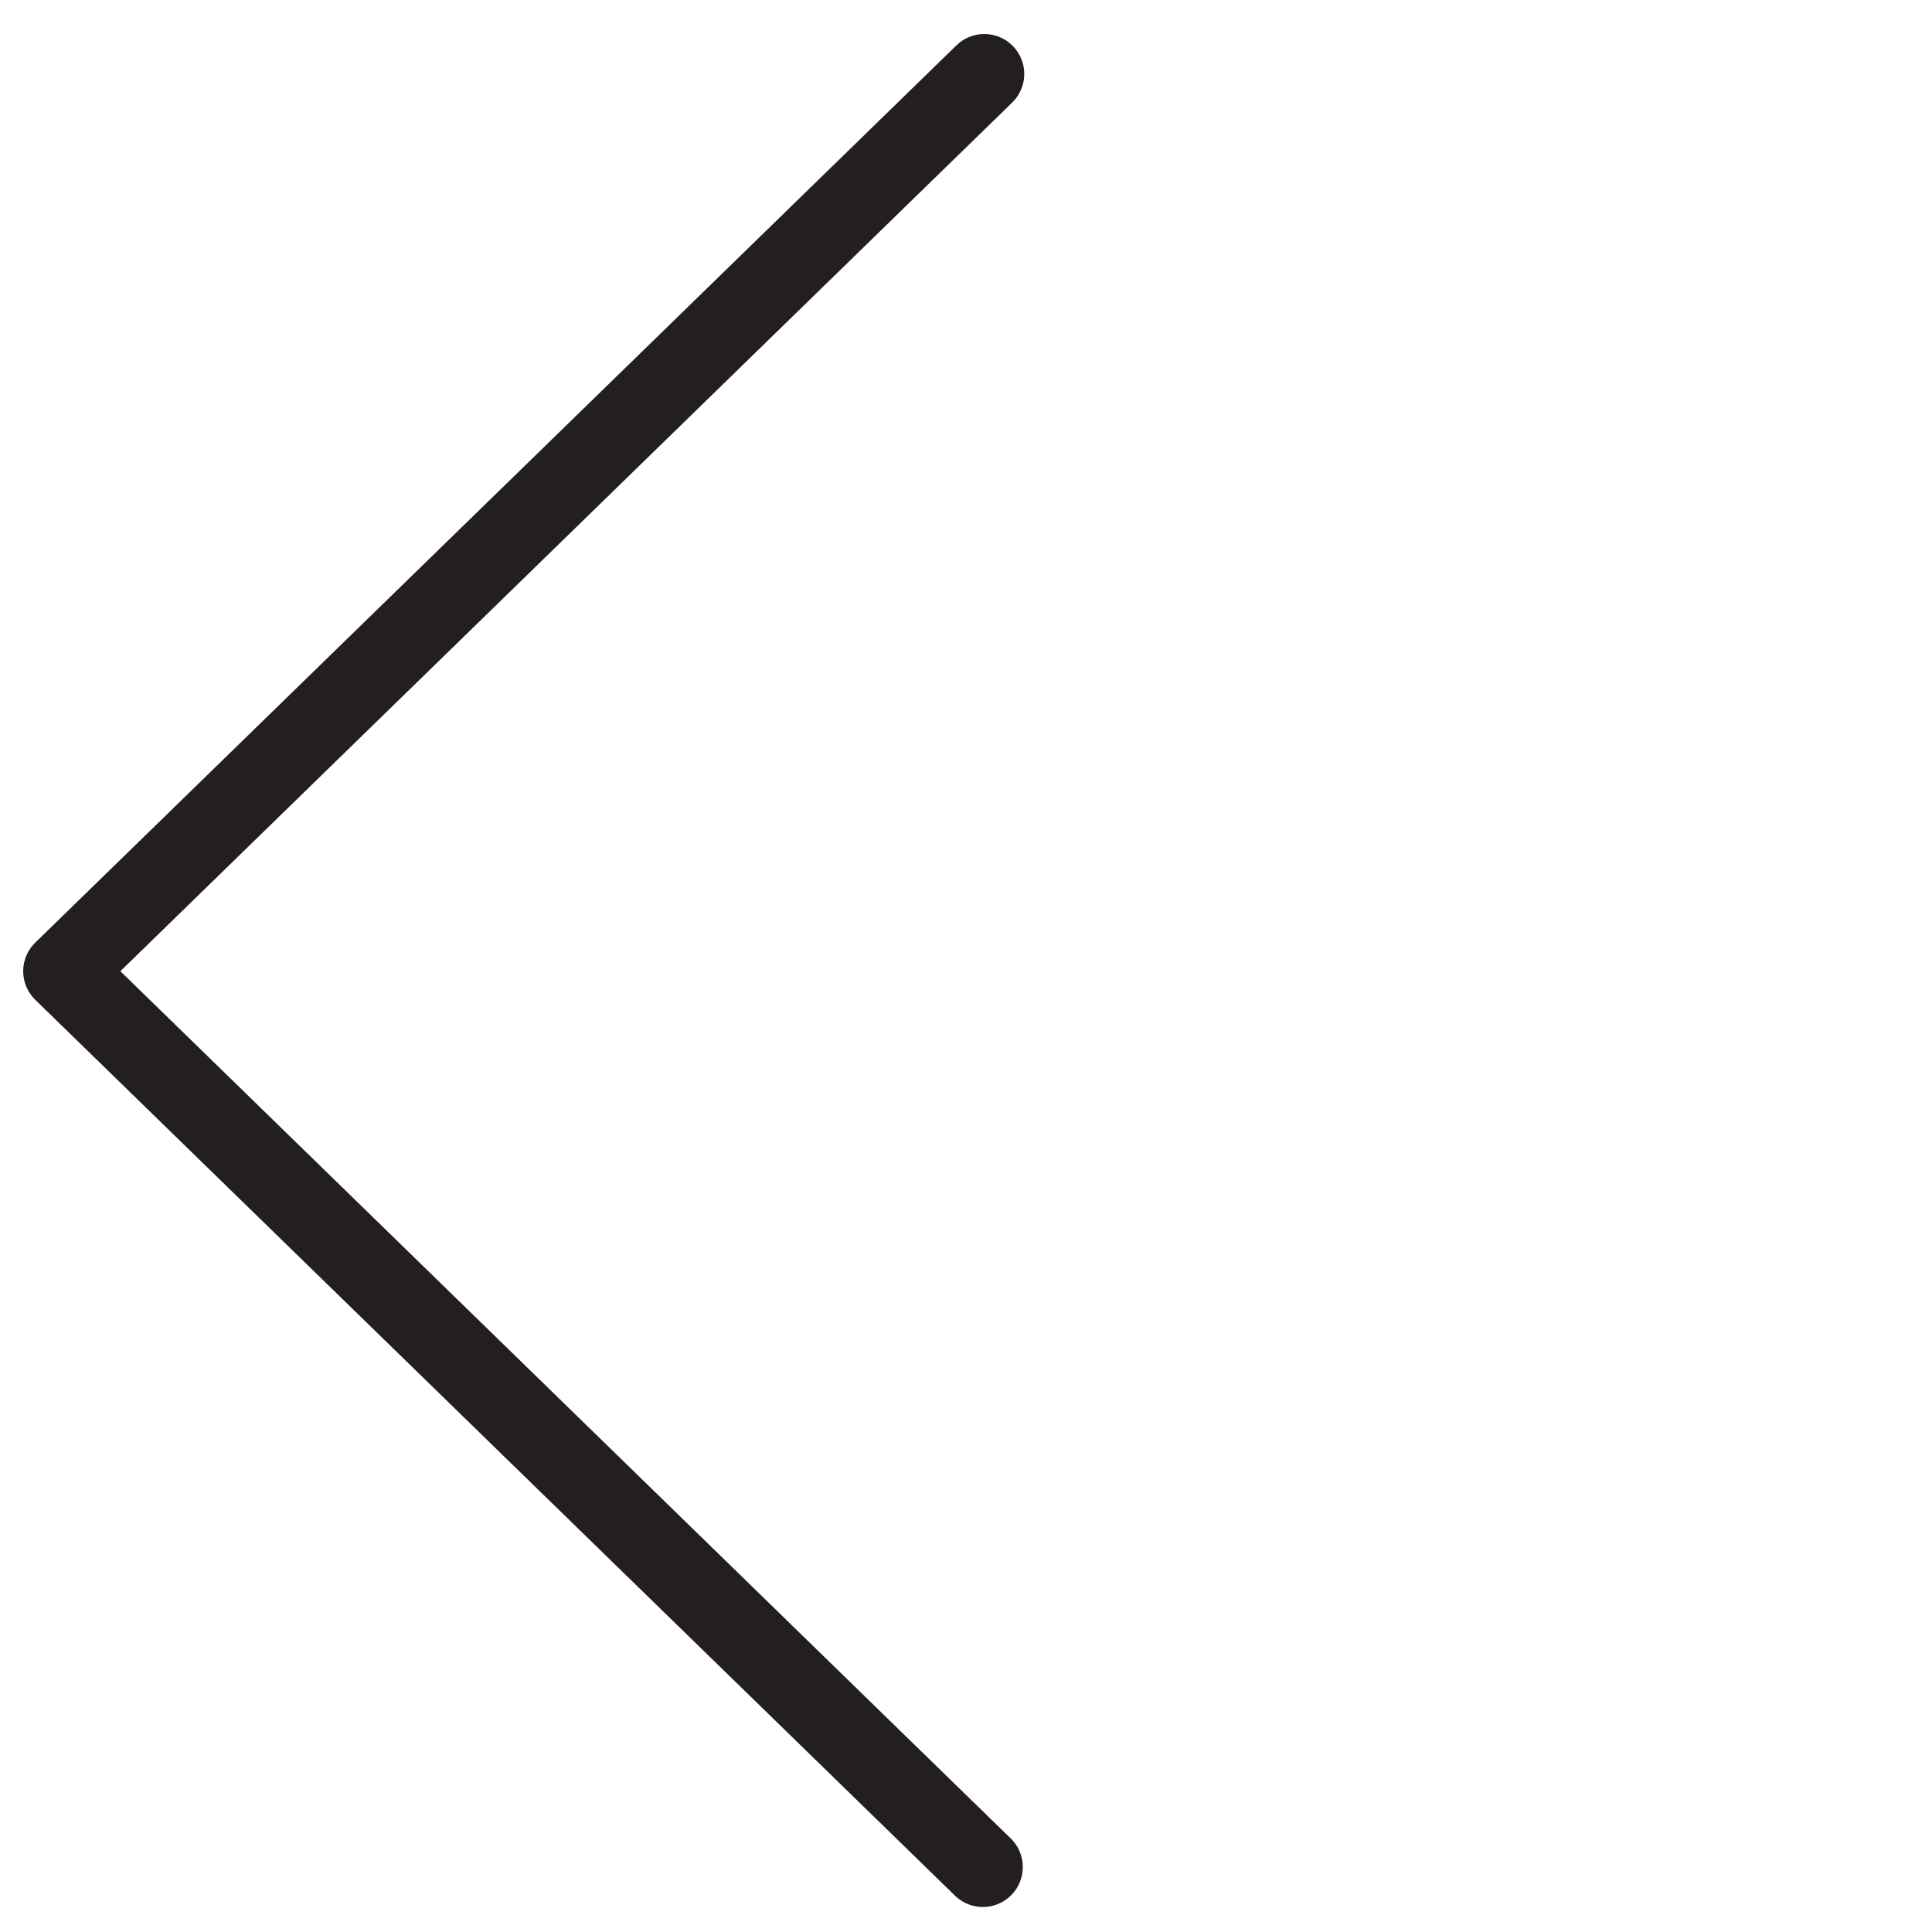
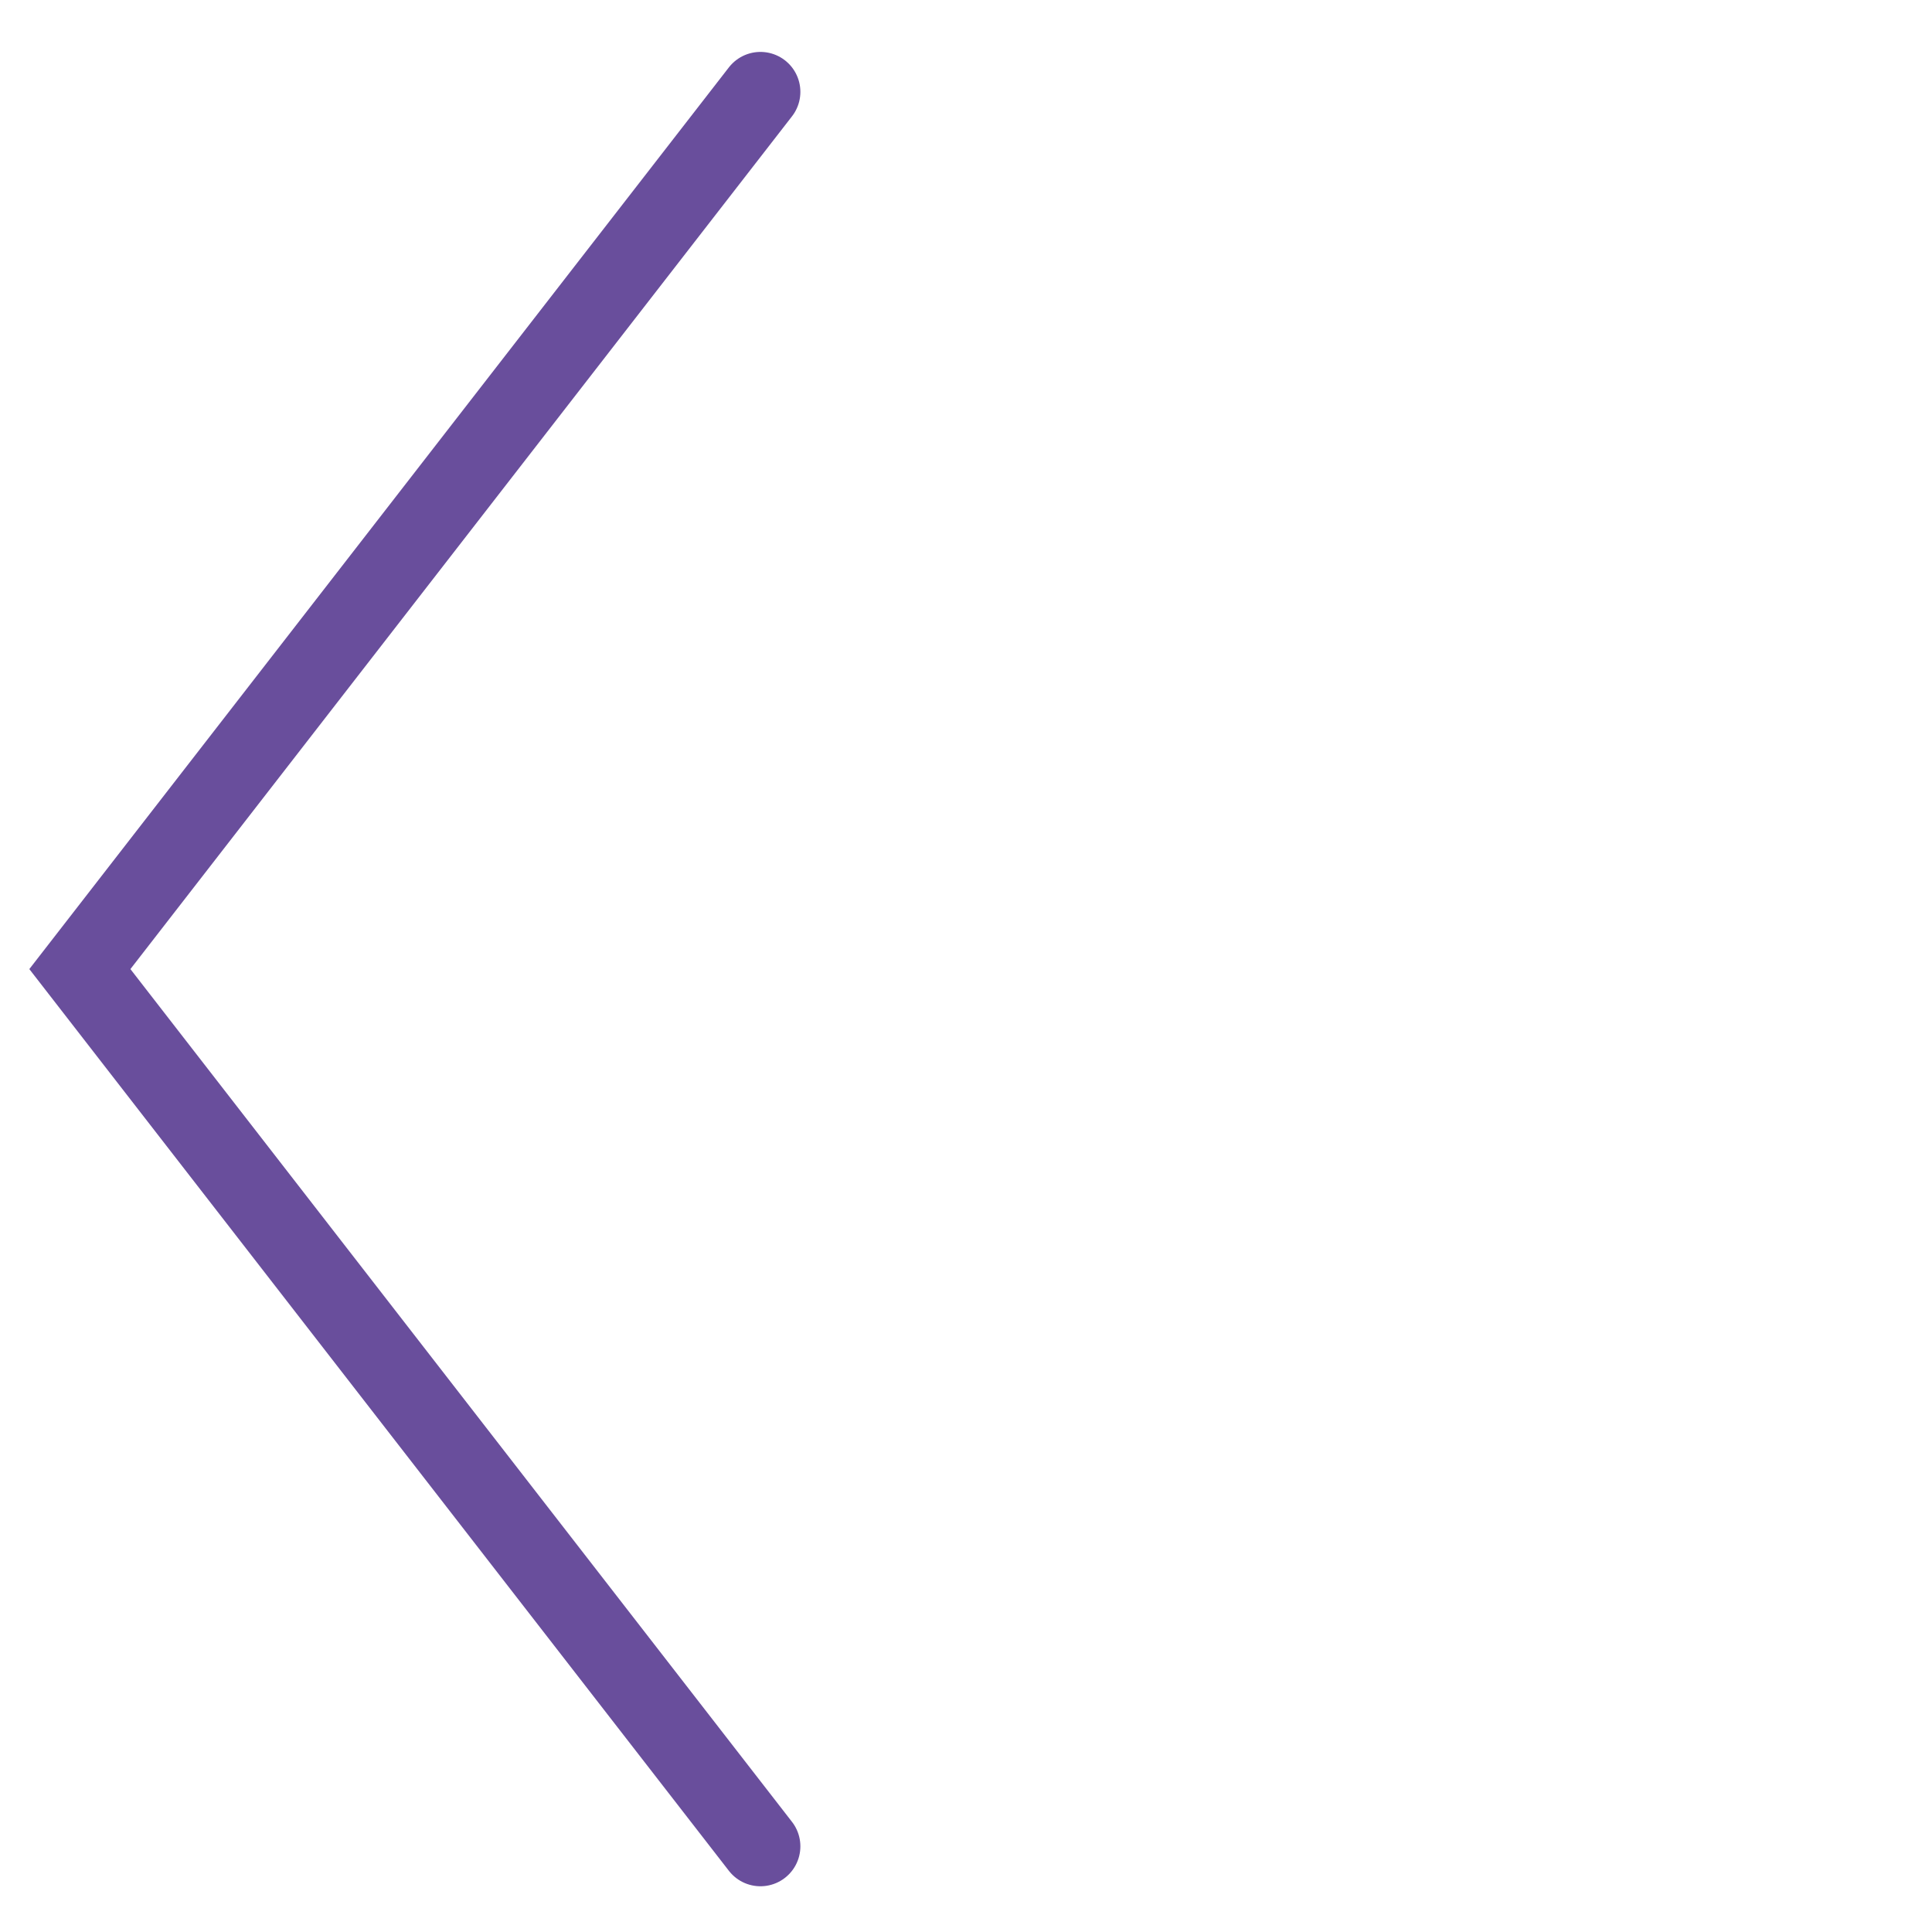
- <svg xmlns="http://www.w3.org/2000/svg" id="Слой_7" data-name="Слой 7" viewBox="0 0 1451.34 1451.34">
+ <svg xmlns="http://www.w3.org/2000/svg" id="Слой_8_копия_" data-name="Слой 8 (копия)" viewBox="0 0 1451.34 1451.34">
  <defs>
-     <style>.cls-1{fill:none;stroke:#231f20;stroke-linecap:round;stroke-linejoin:round;stroke-width:60px;}</style>
+     <style>.cls-1{fill:none;stroke:#694e9c;stroke-linecap:round;stroke-miterlimit:10;stroke-width:60px;}</style>
  </defs>
-   <polyline class="cls-1" points="739.43 55.55 47.43 729.58 738.33 1402.55" />
+   <polyline class="cls-1" points="571.25 69 60 727.99 571.25 1386.98" />
</svg>
